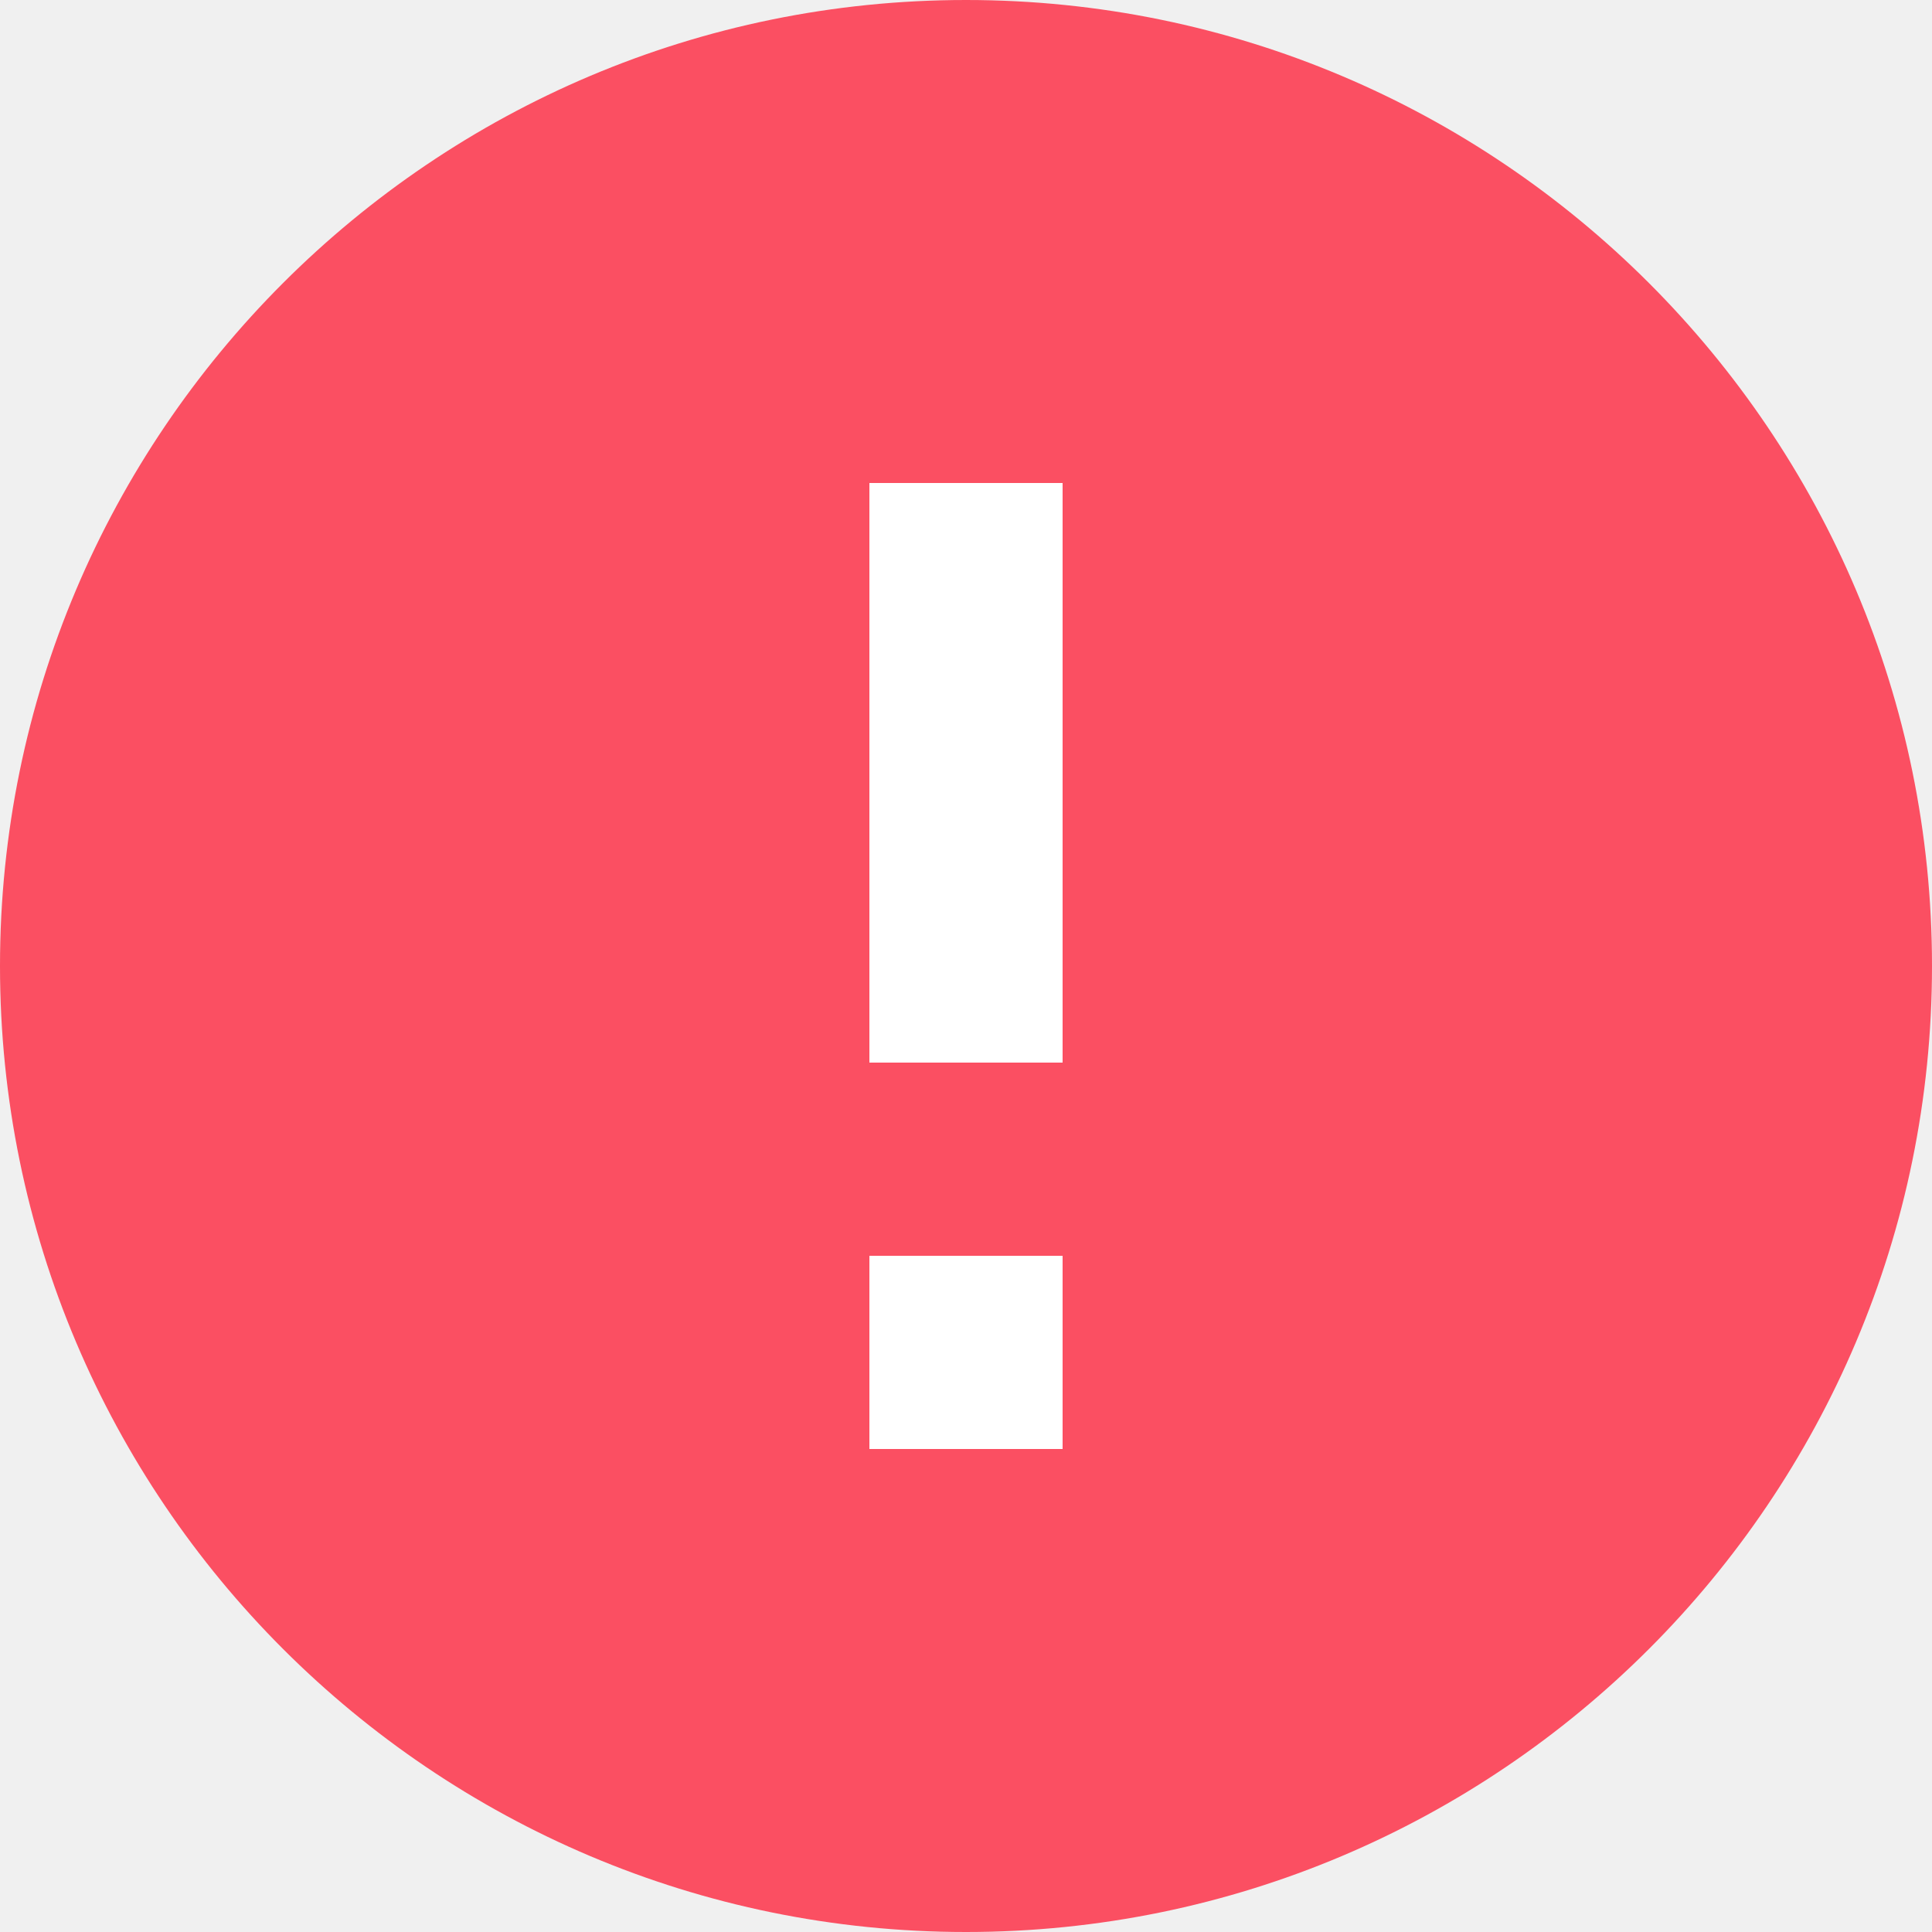
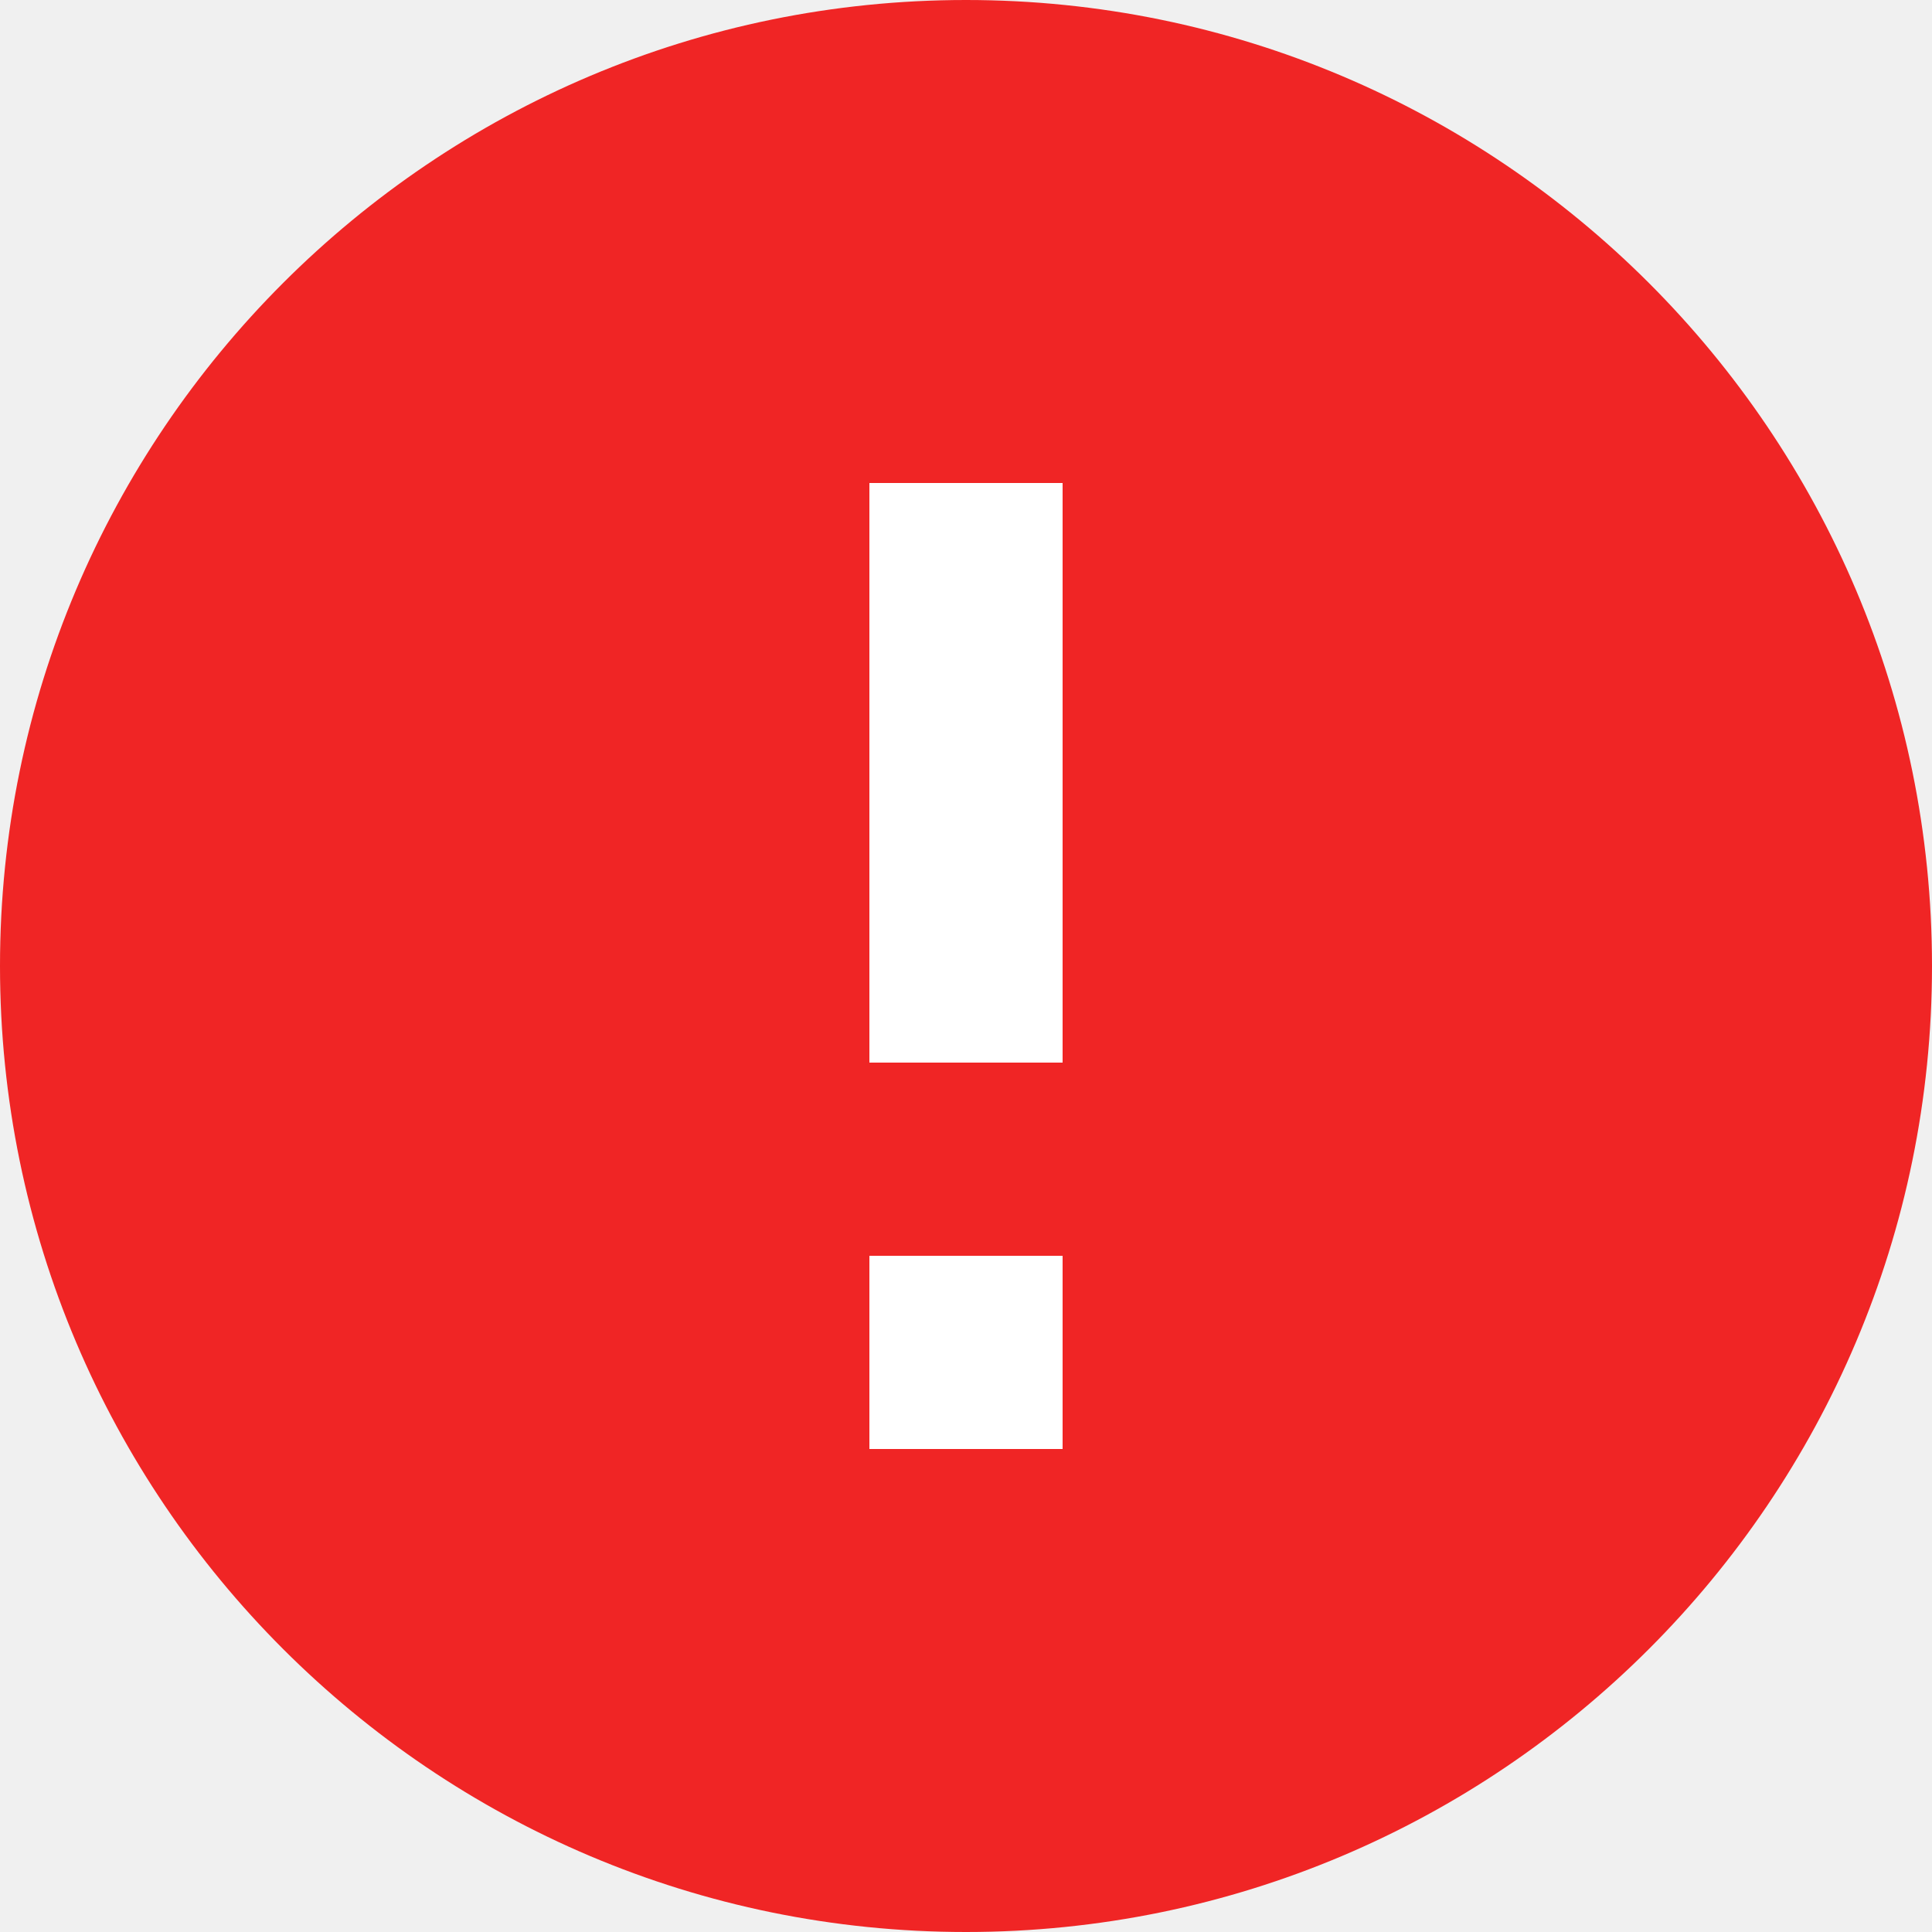
<svg xmlns="http://www.w3.org/2000/svg" width="16" height="16" viewBox="0 0 16 16">
  <g fill="none" fill-rule="evenodd">
-     <path fill="#fb4f62" fill-rule="nonzero" d="M8 0C3.584 0 0 3.584 0 8s3.584 8 8 8 8-3.584 8-8-3.584-8-8-8z" />
+     <path fill="#f02525" fill-rule="nonzero" d="M8 0C3.584 0 0 3.584 0 8s3.584 8 8 8 8-3.584 8-8-3.584-8-8-8z" />
    <path fill="#FFF" d="M8.8 12H7.2v-1.6h1.6zM8.8 8.8H7.2V4h1.6z" />
  </g>
</svg>
